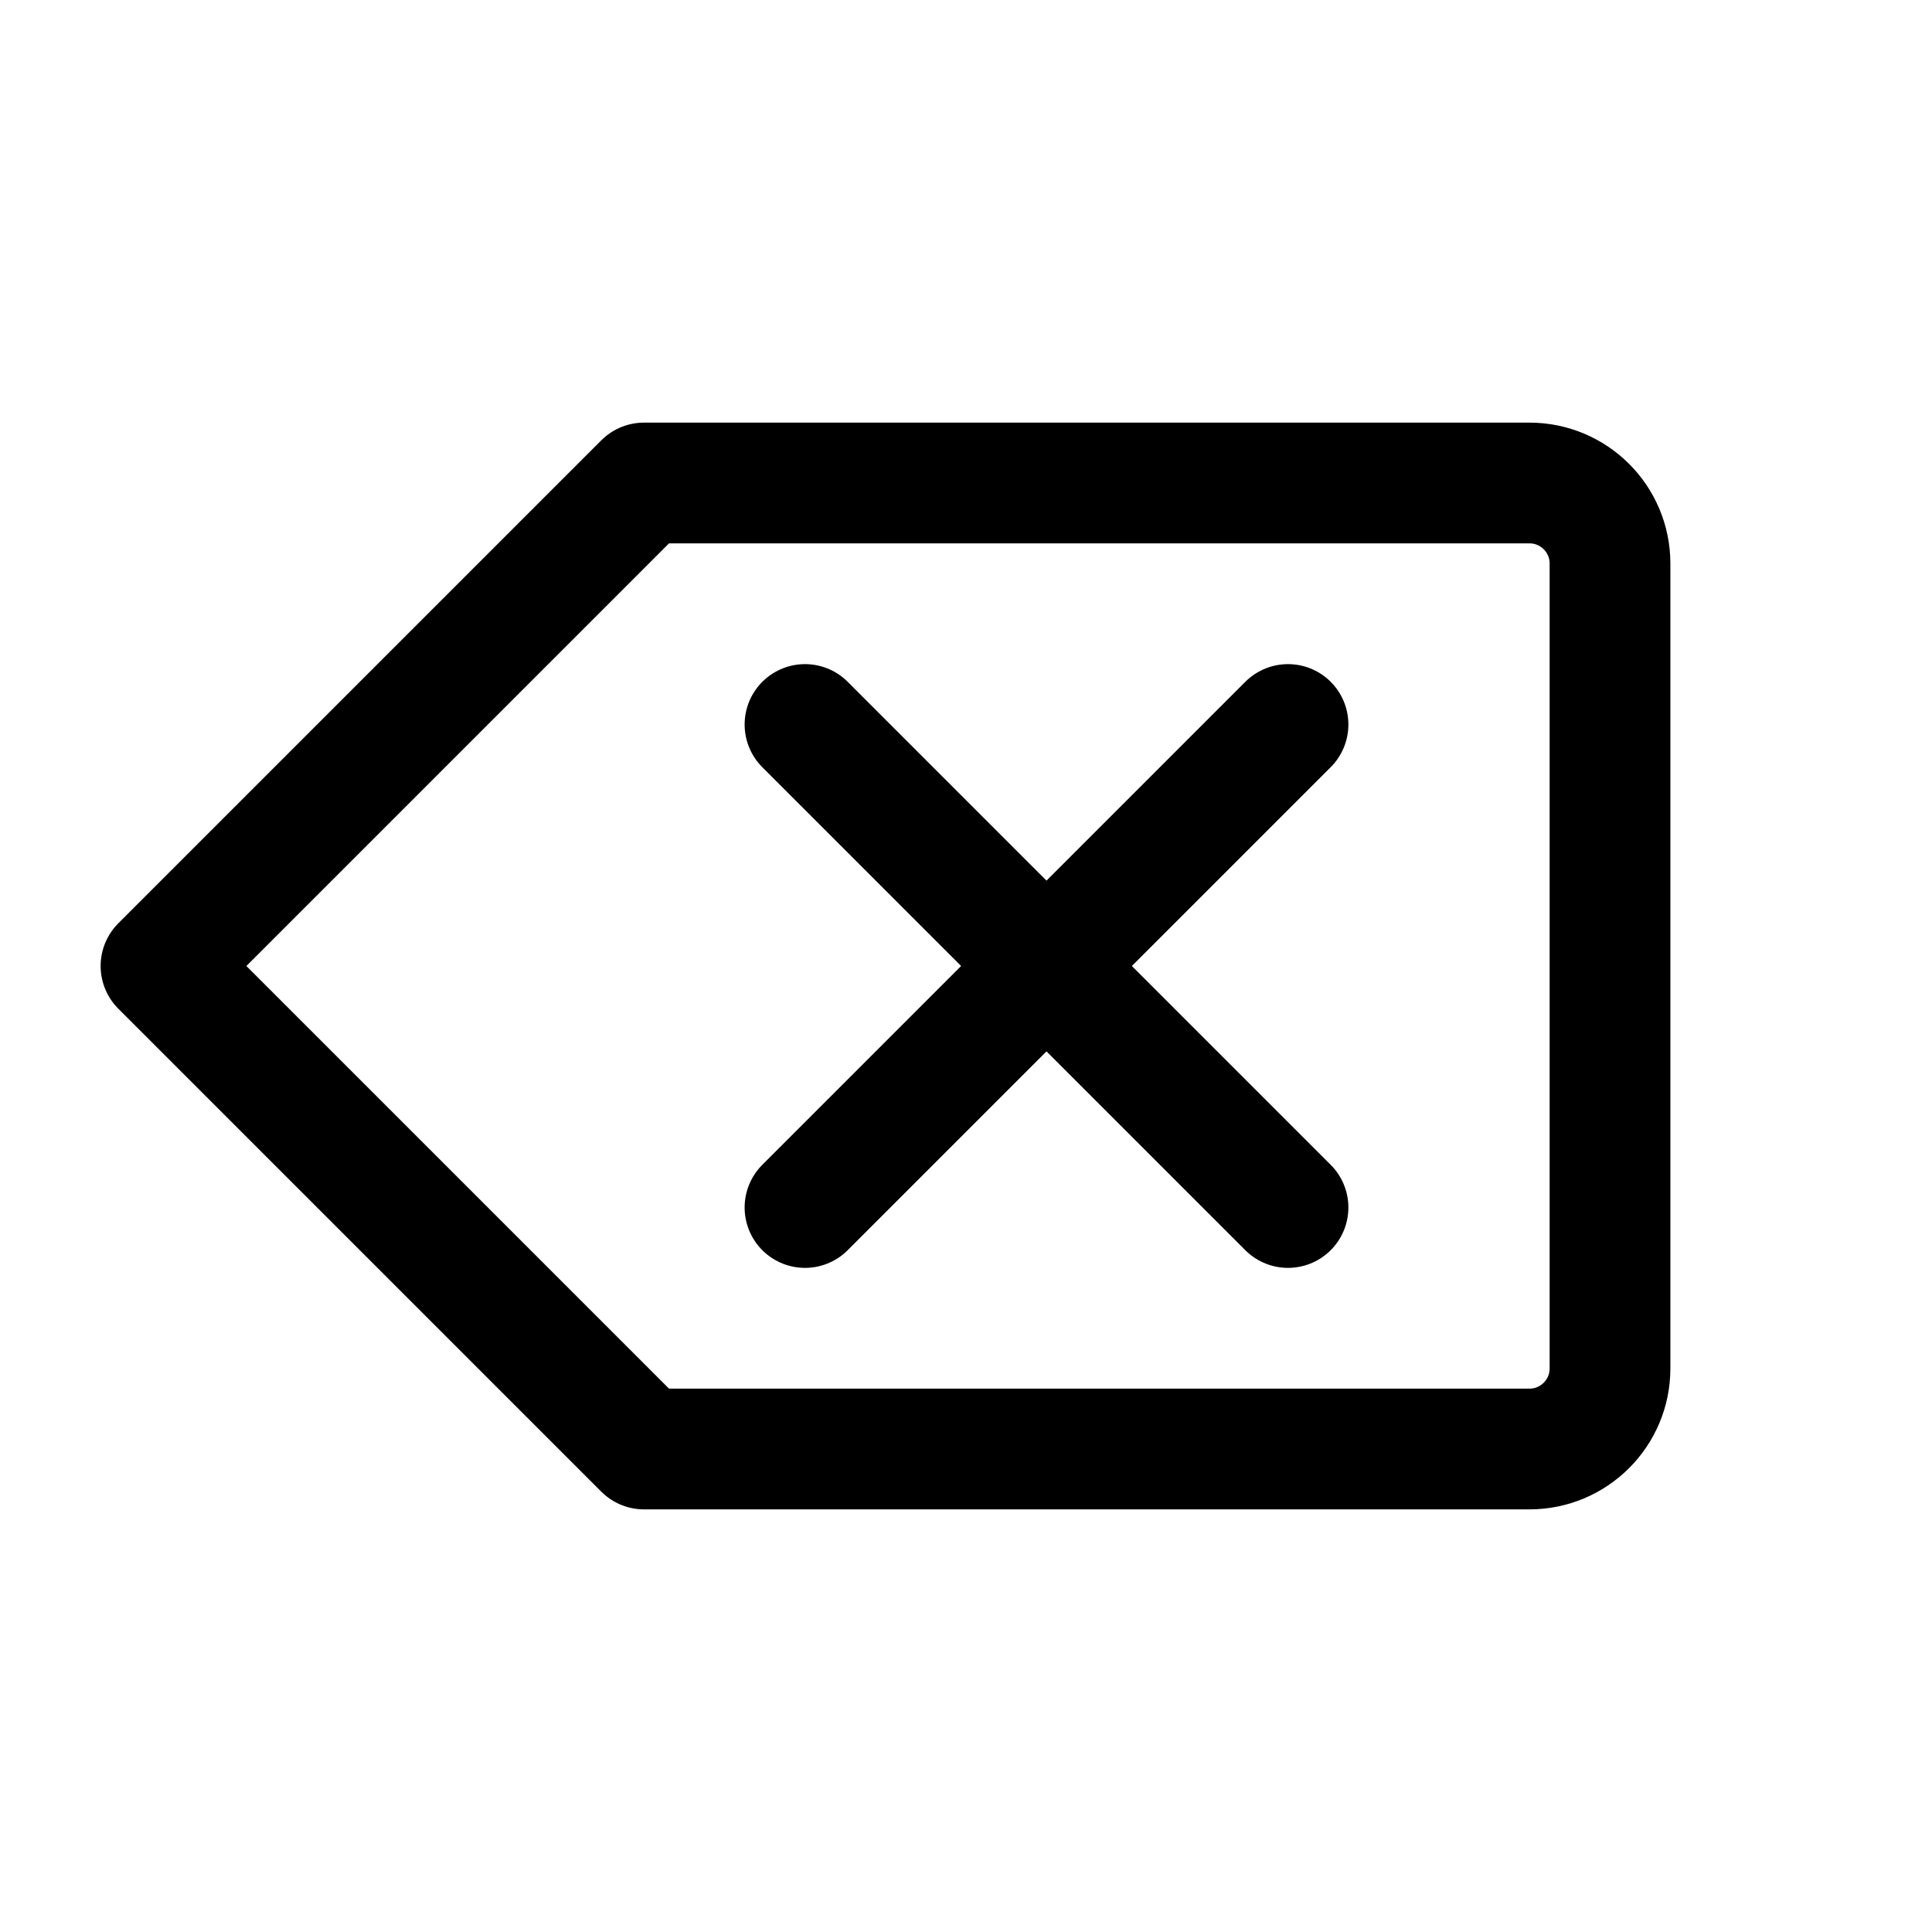
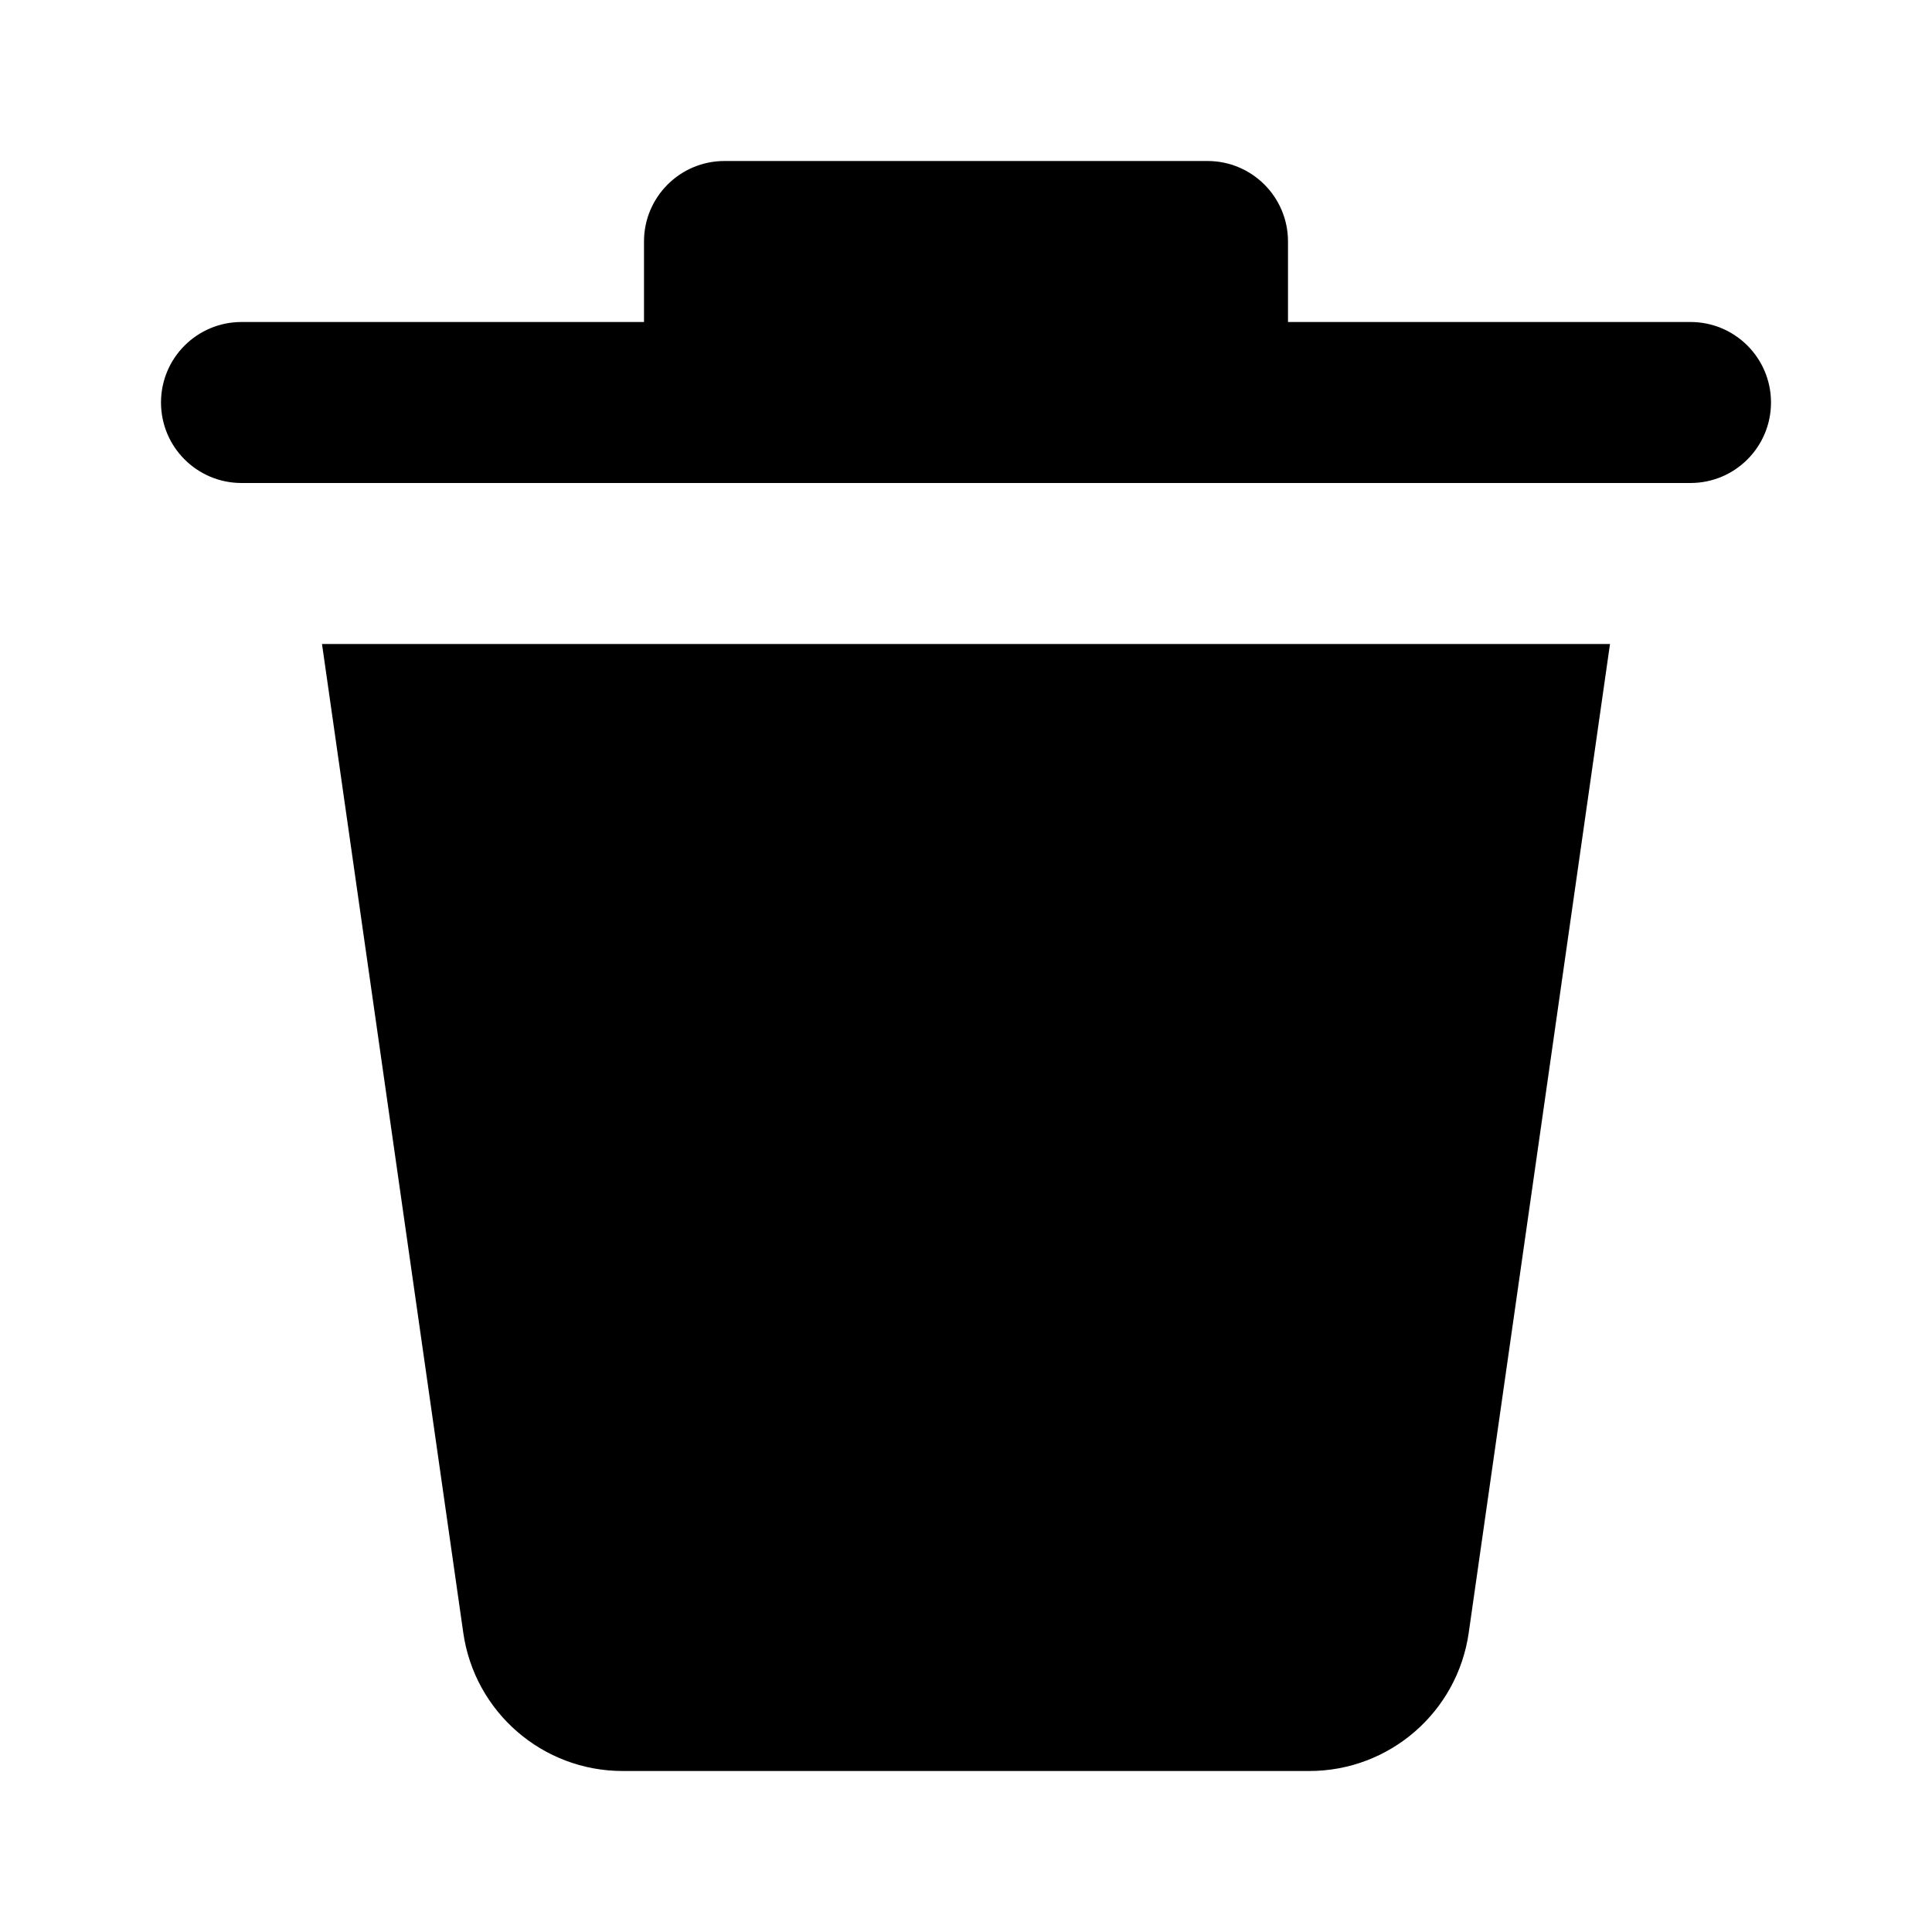
- <svg xmlns="http://www.w3.org/2000/svg" width="800px" height="800px" viewBox="0 0 24 24" fill="none">
-   <path opacity="0" d="M8 6H19C19.552 6 20 6.448 20 7V17C20 17.552 19.552 18 19 18H8L2 12L8 6Z" fill="#000000" />
-   <path d="M16 9L13 12M13 12L10 15M13 12L10 9M13 12L16 15M8 6H19C19.552 6 20 6.448 20 7V17C20 17.552 19.552 18 19 18H8L2 12L8 6Z" stroke="#000000" stroke-width="1.5" stroke-linecap="round" stroke-linejoin="round" />
+ <svg xmlns="http://www.w3.org/2000/svg" fill="#000000" width="800px" height="800px" viewBox="0 0 24 24">
+   <path d="M5.755,20.283,4,8H20L18.245,20.283A2,2,0,0,1,16.265,22H7.735A2,2,0,0,1,5.755,20.283ZM21,4H16V3a1,1,0,0,0-1-1H9A1,1,0,0,0,8,3V4H3A1,1,0,0,0,3,6H21a1,1,0,0,0,0-2Z" />
</svg>
